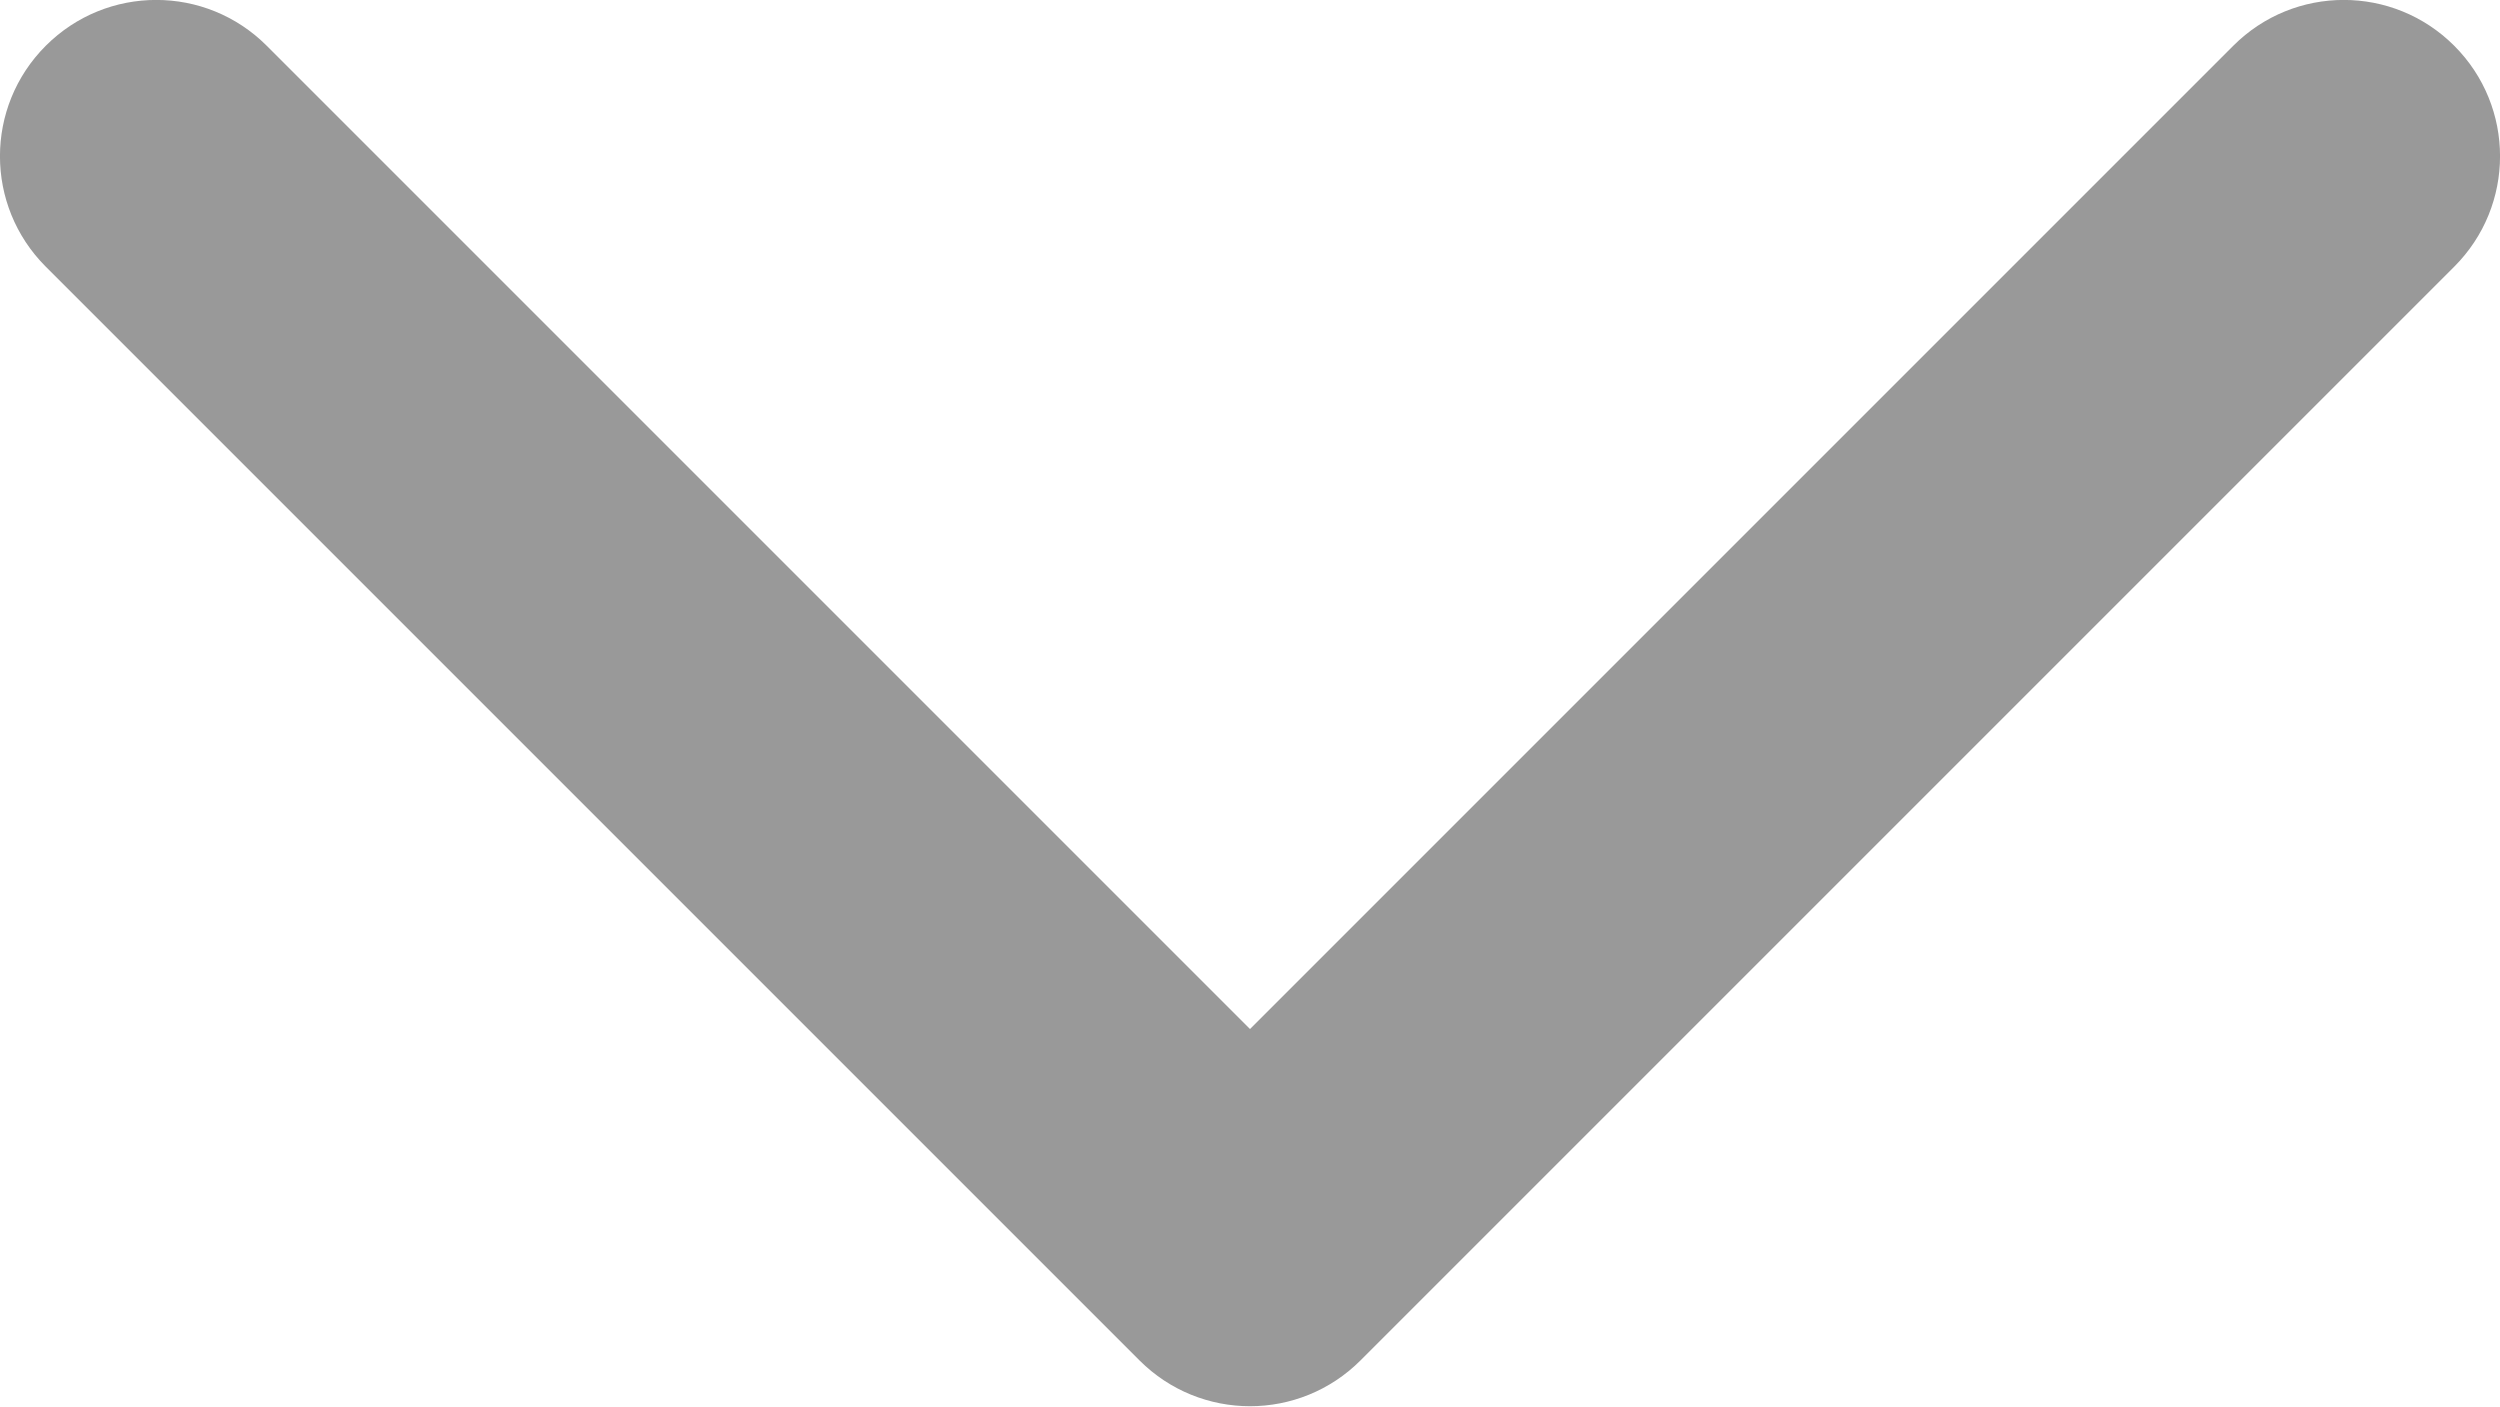
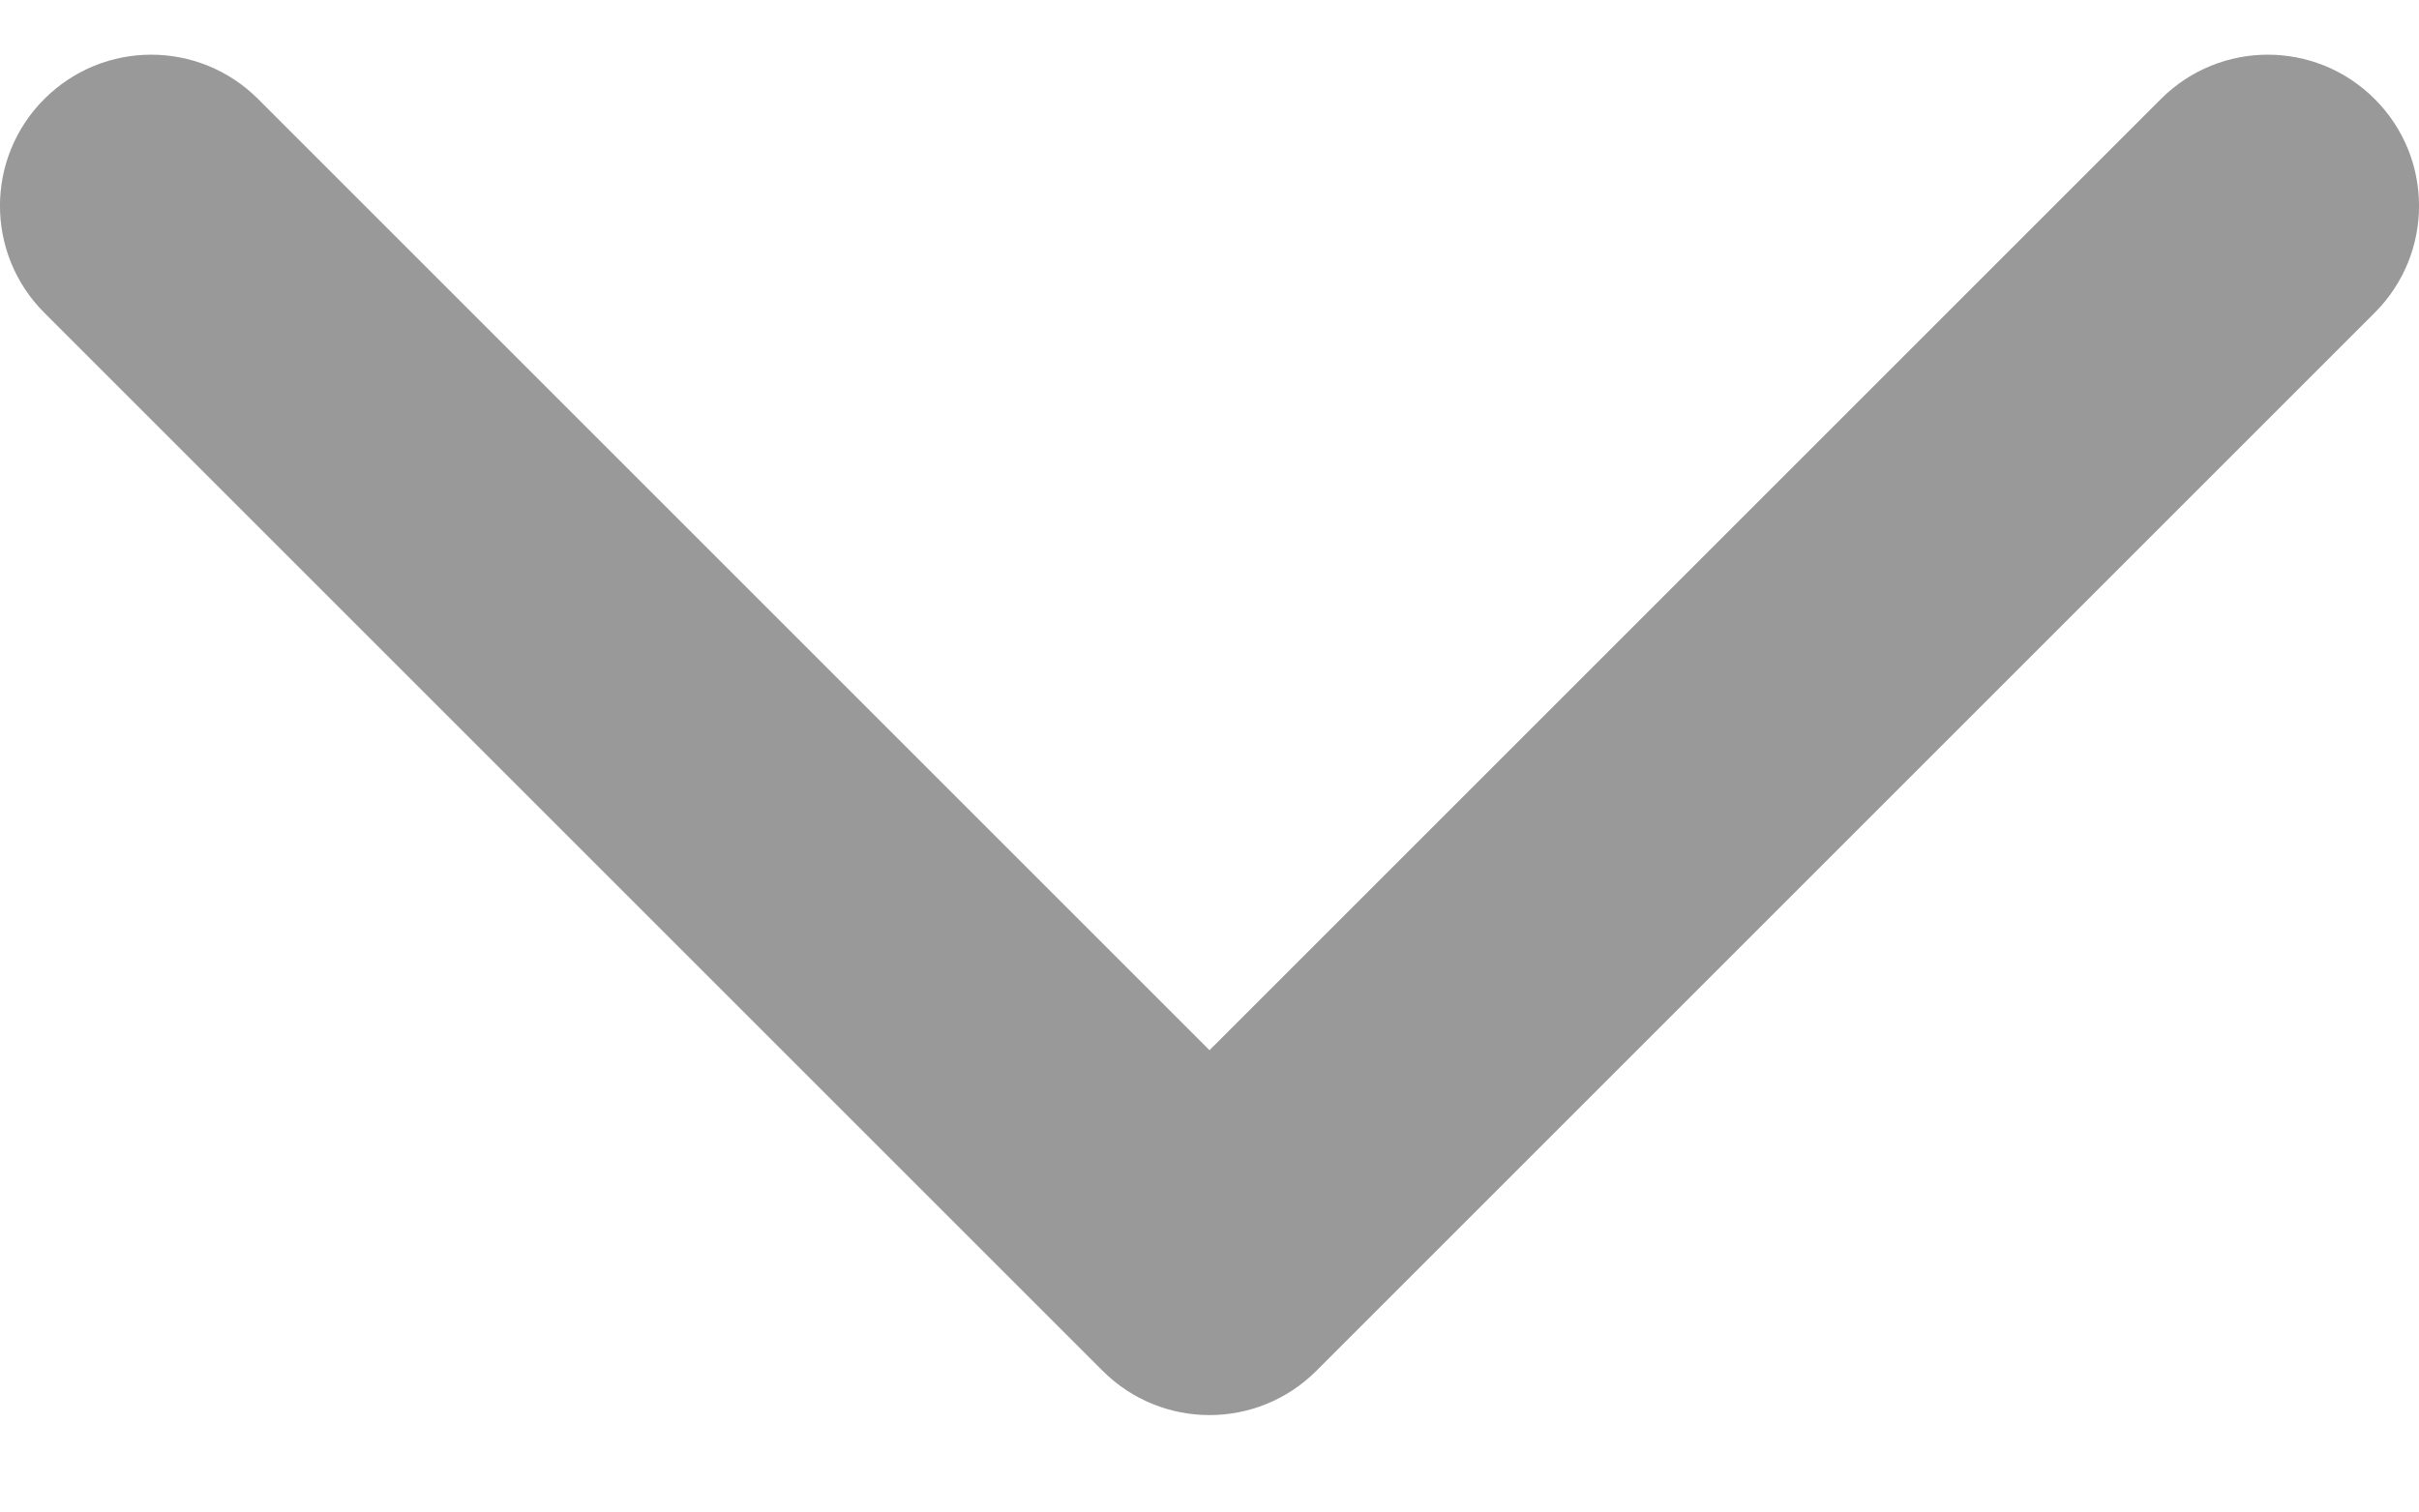
- <svg xmlns="http://www.w3.org/2000/svg" width="16px" height="9px" viewBox="0 0 16 9" version="1.1">
+ <svg xmlns="http://www.w3.org/2000/svg" width="16px" height="10px" viewBox="0 0 16 10" version="1.1">
  <defs />
  <g id="Page-1" stroke="none" stroke-width="1" fill="none" fill-rule="evenodd">
-     <g id="suggest" transform="translate(0, -0.36218)" fill="#999999">
+     <g id="suggest" fill="#999999">
      <path d="M8,9.362 C7.744,9.362 7.488,9.264 7.293,9.069 L0.293,2.069 C-0.098,1.678 -0.098,1.046 0.293,0.655 C0.684,0.264 1.316,0.264 1.707,0.655 L8,6.948 L14.293,0.655 C14.684,0.264 15.316,0.264 15.707,0.655 C16.098,1.046 16.098,1.678 15.707,2.069 L8.707,9.069 C8.512,9.264 8.256,9.362 8,9.362 L8,9.362 Z" id="Shape" />
    </g>
  </g>
</svg>
